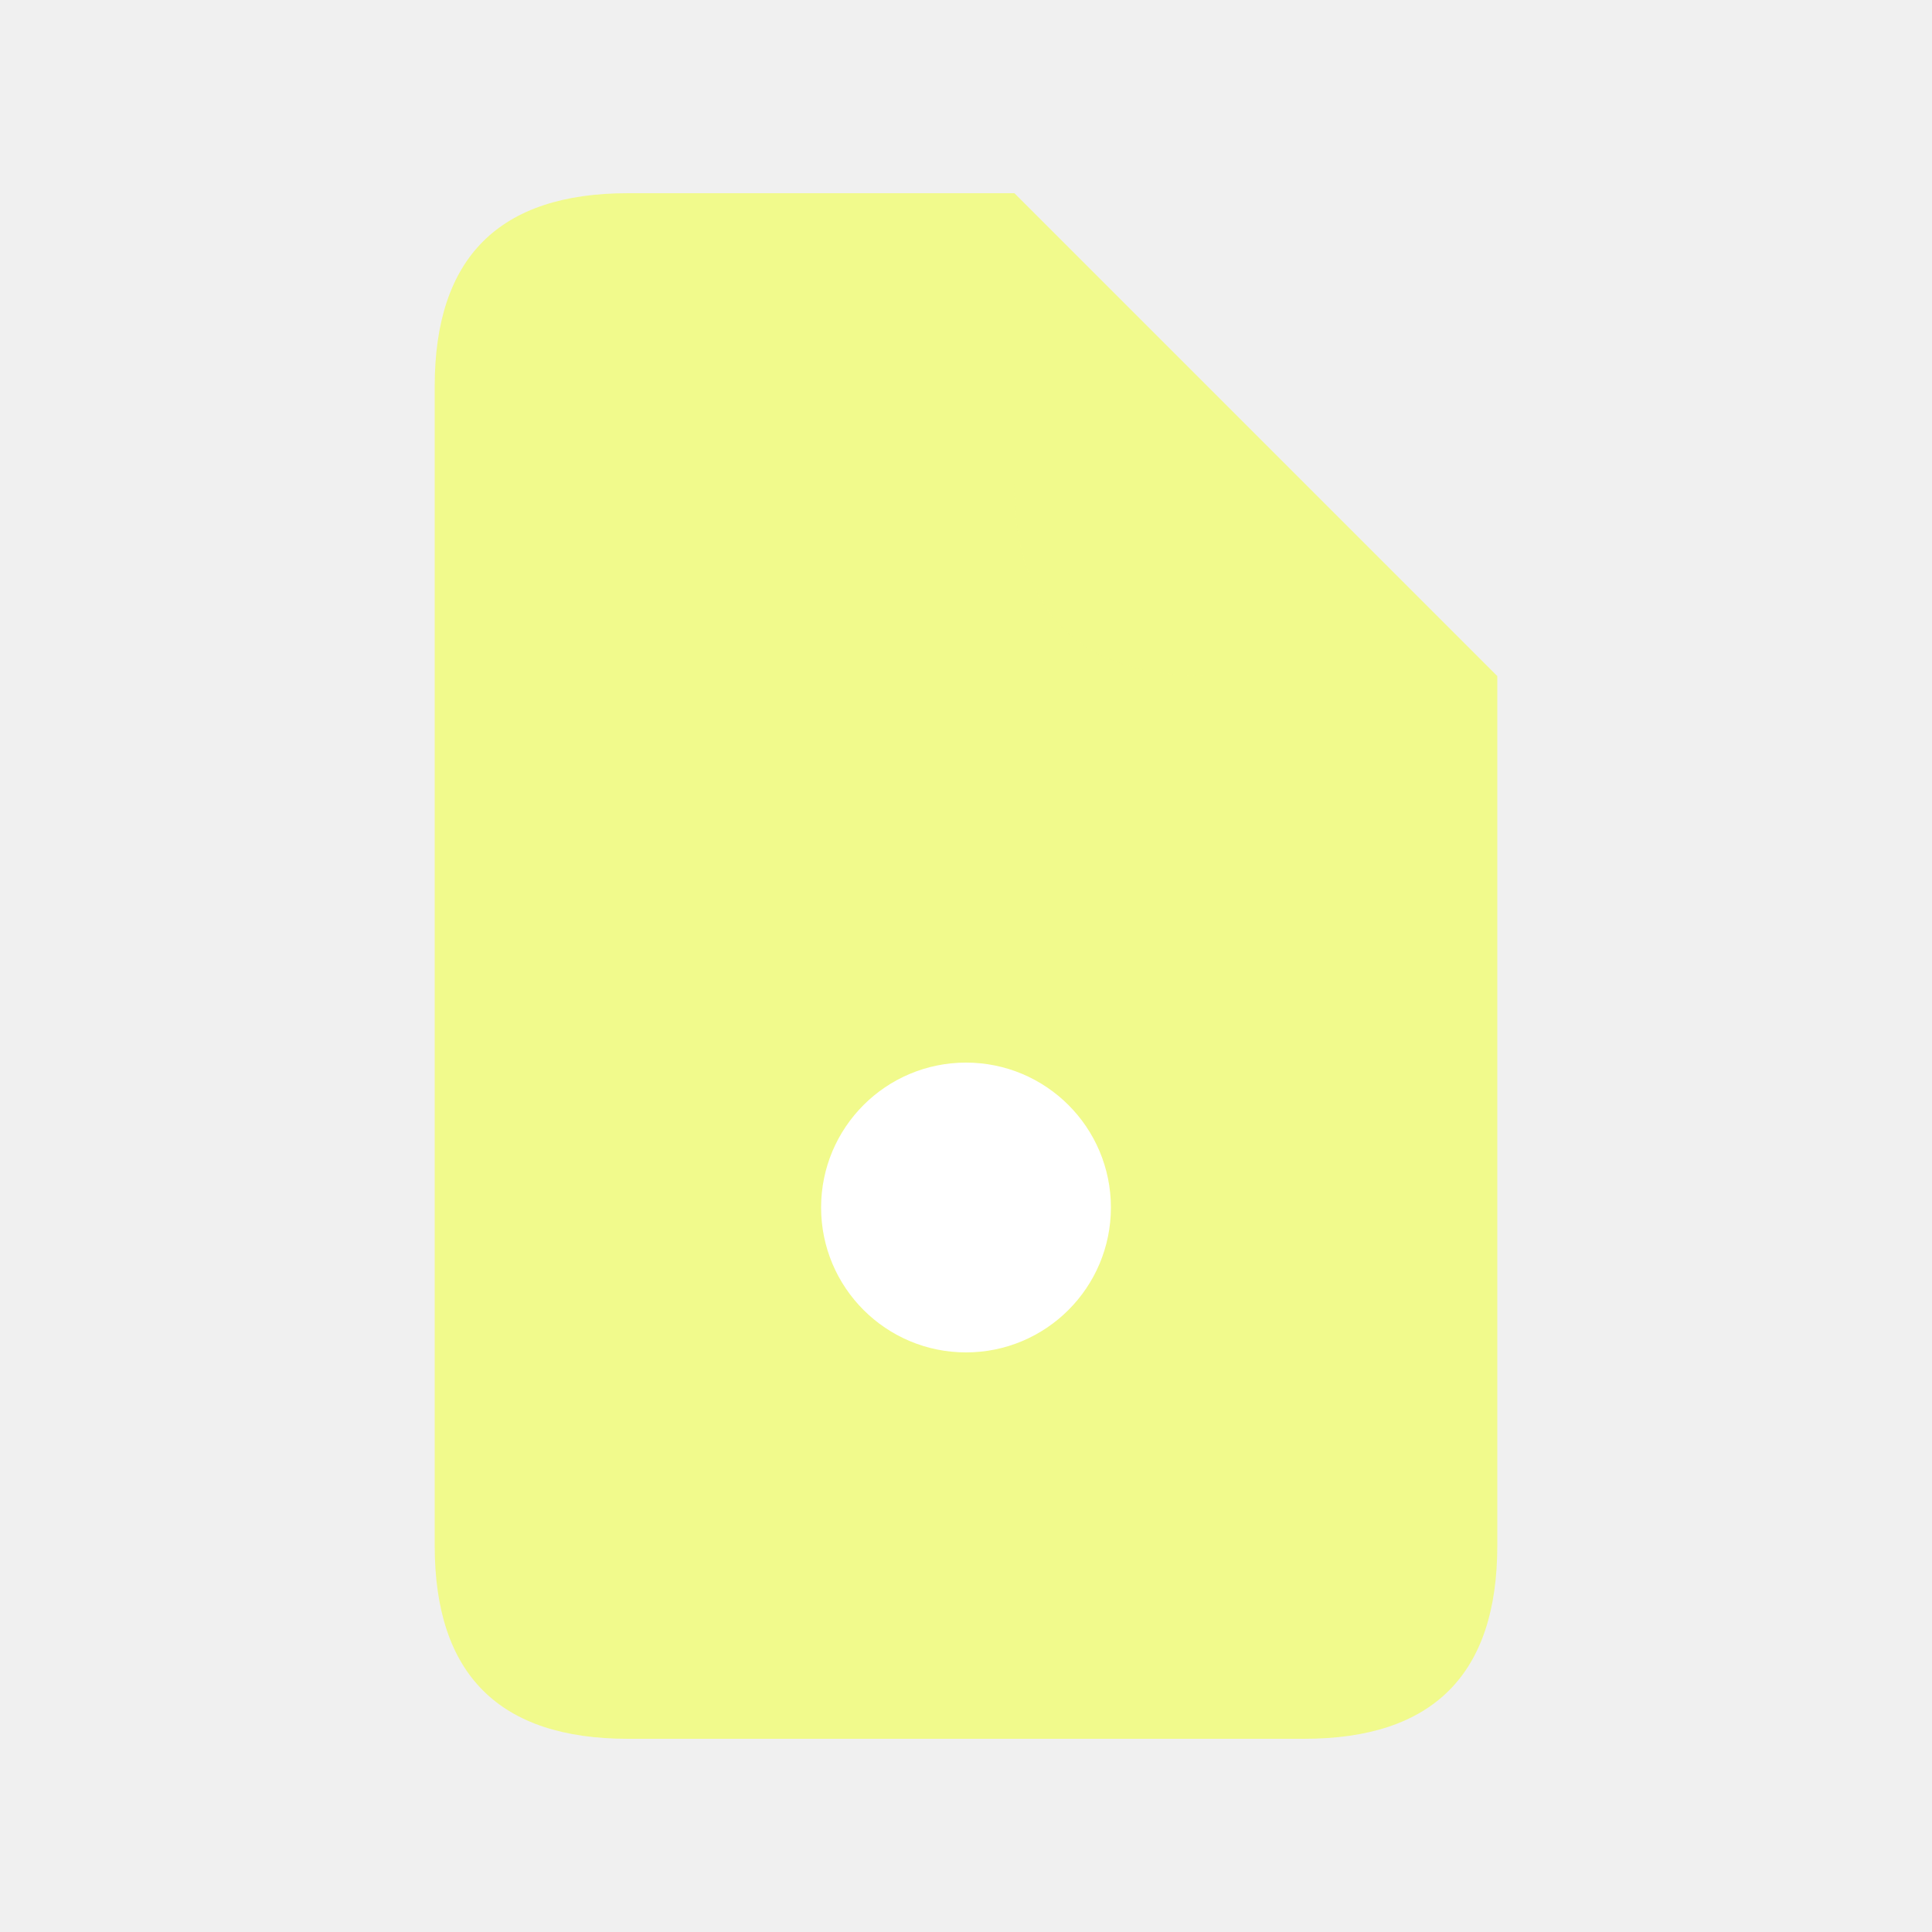
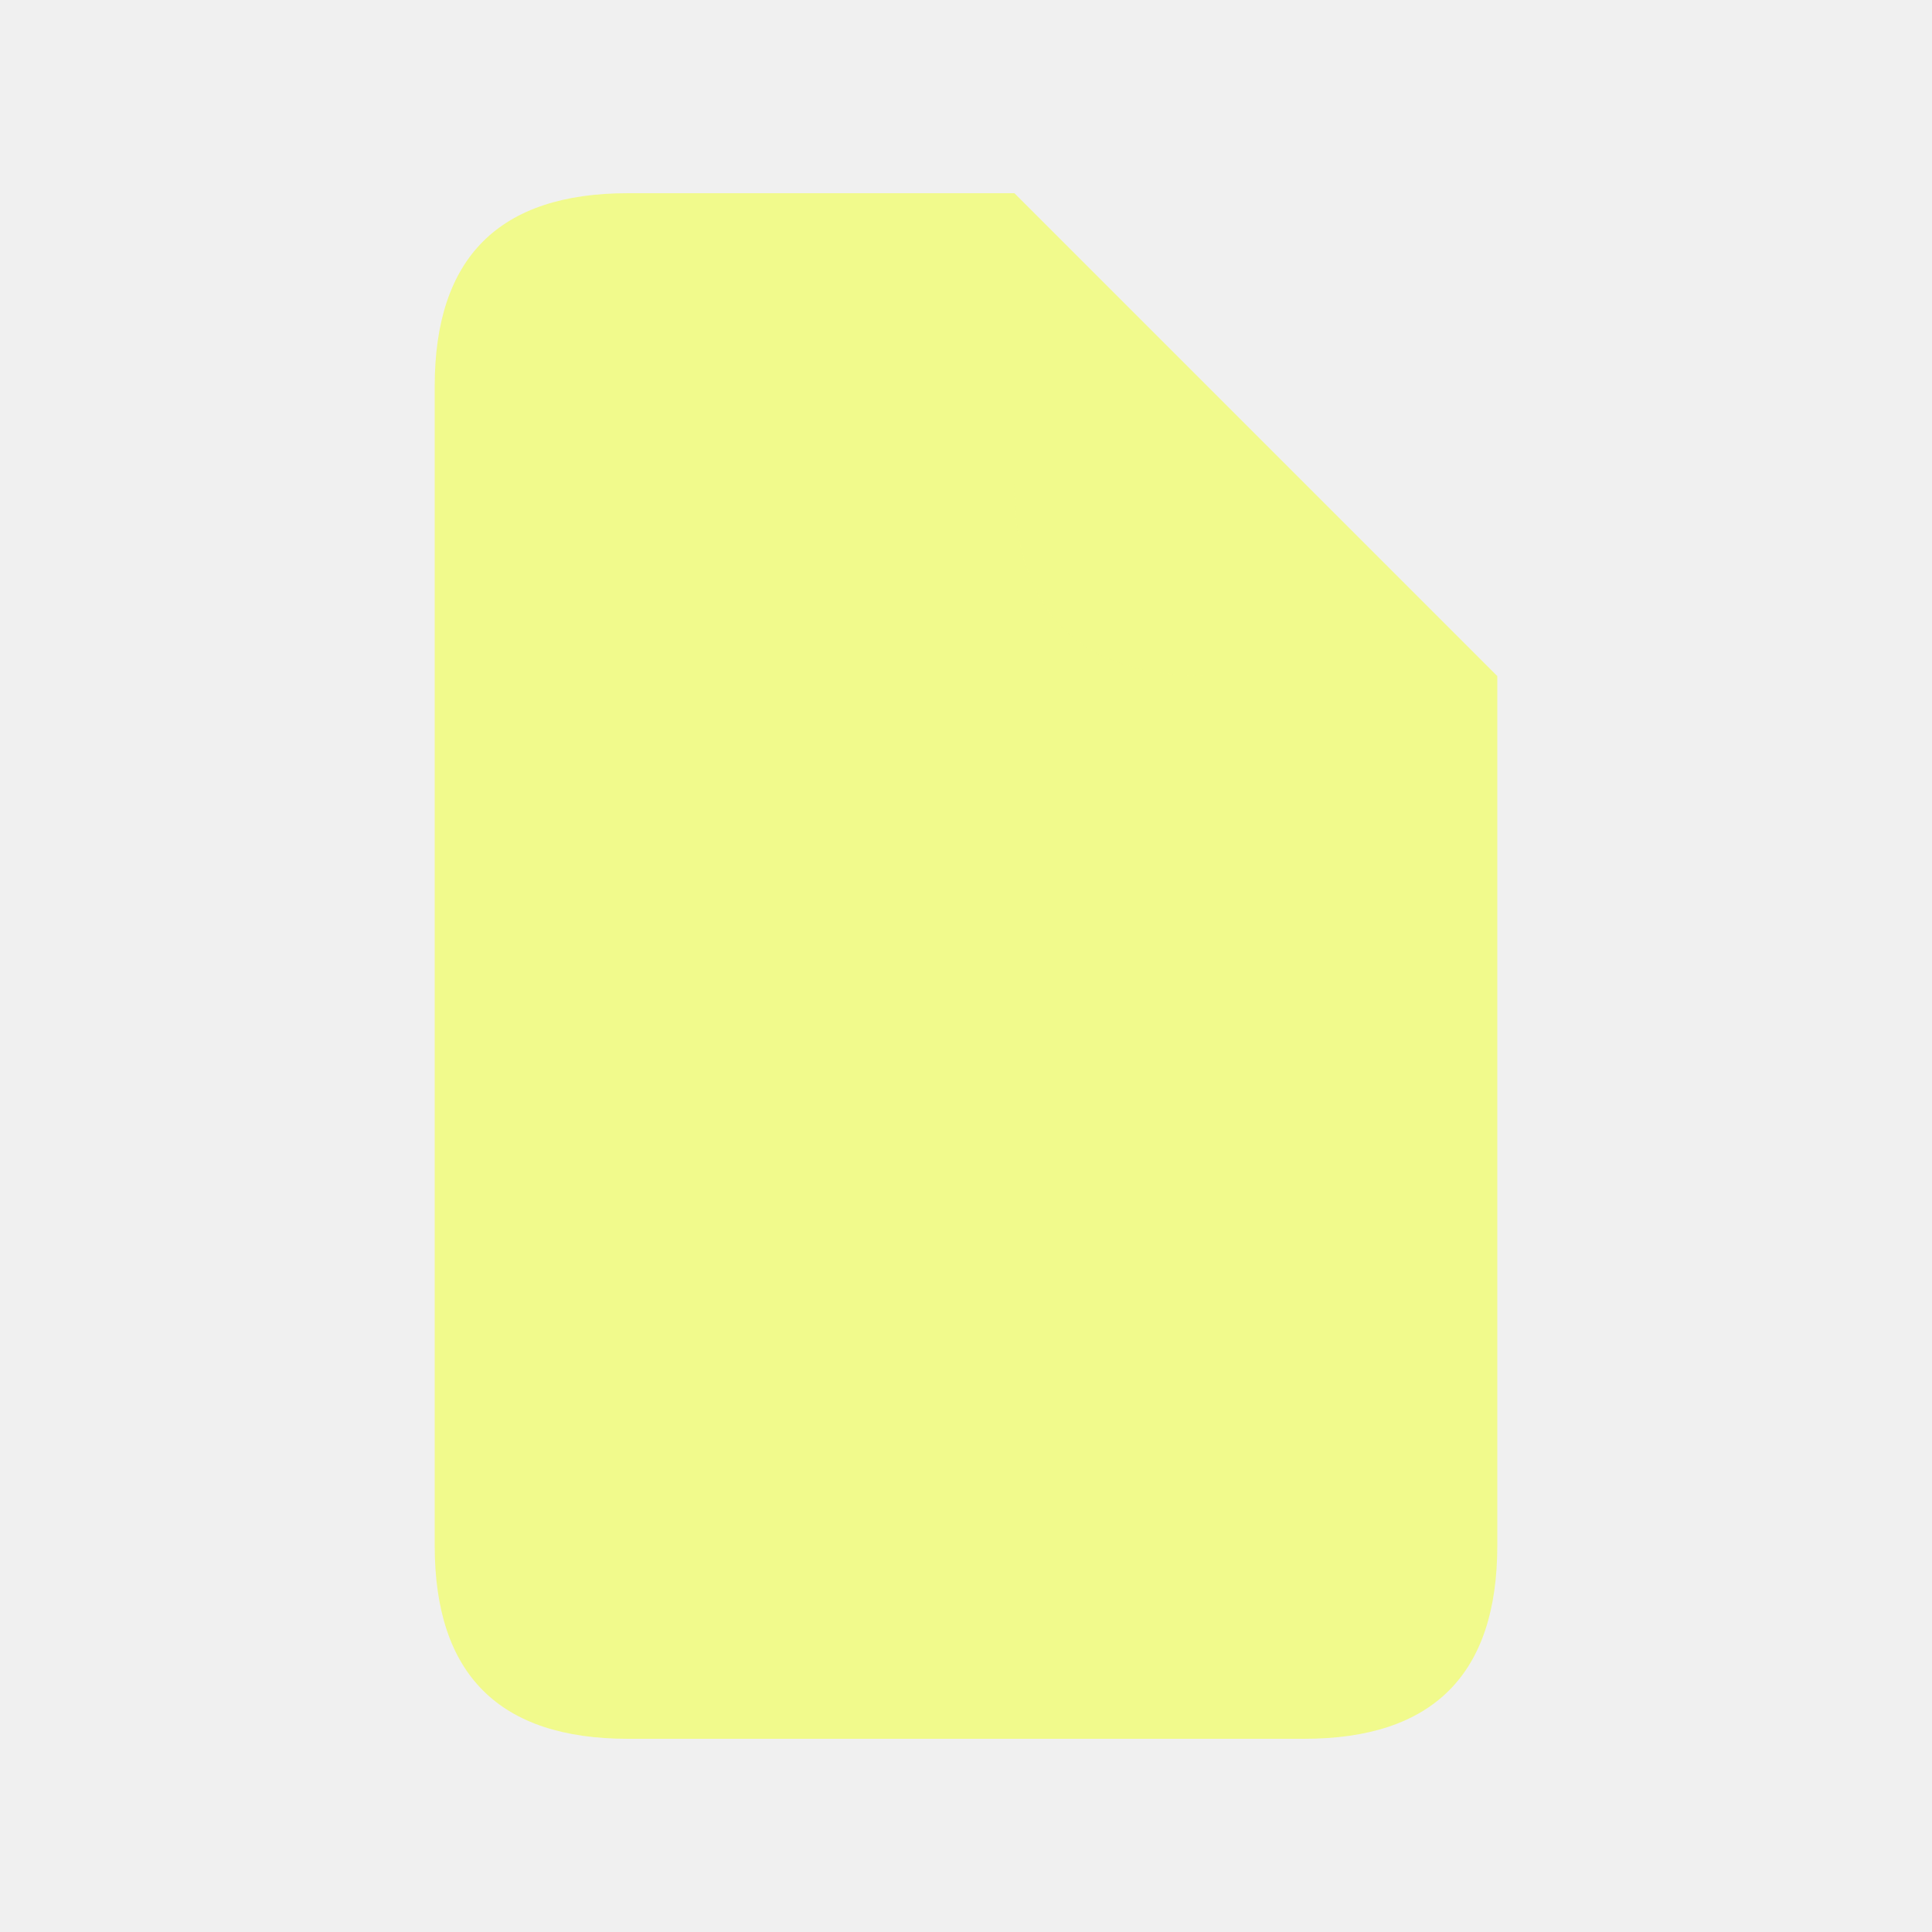
<svg xmlns="http://www.w3.org/2000/svg" width="40" height="40" viewBox="0 0 40 40">
  <path d="M13 4 Q9 4 9 8 L9 32 Q9 36 13 36 L27 36 Q31 36 31 32 L31 14 L21 4 Z" fill="#f1fa8c" />
  <path d="M21 4 L21 10 Q21 14 25 14 L31 14 Z" fill="#f1fa8c" opacity="0.55" />
-   <circle cx="20" cy="25" r="3" fill="#ffffff" />
</svg>
